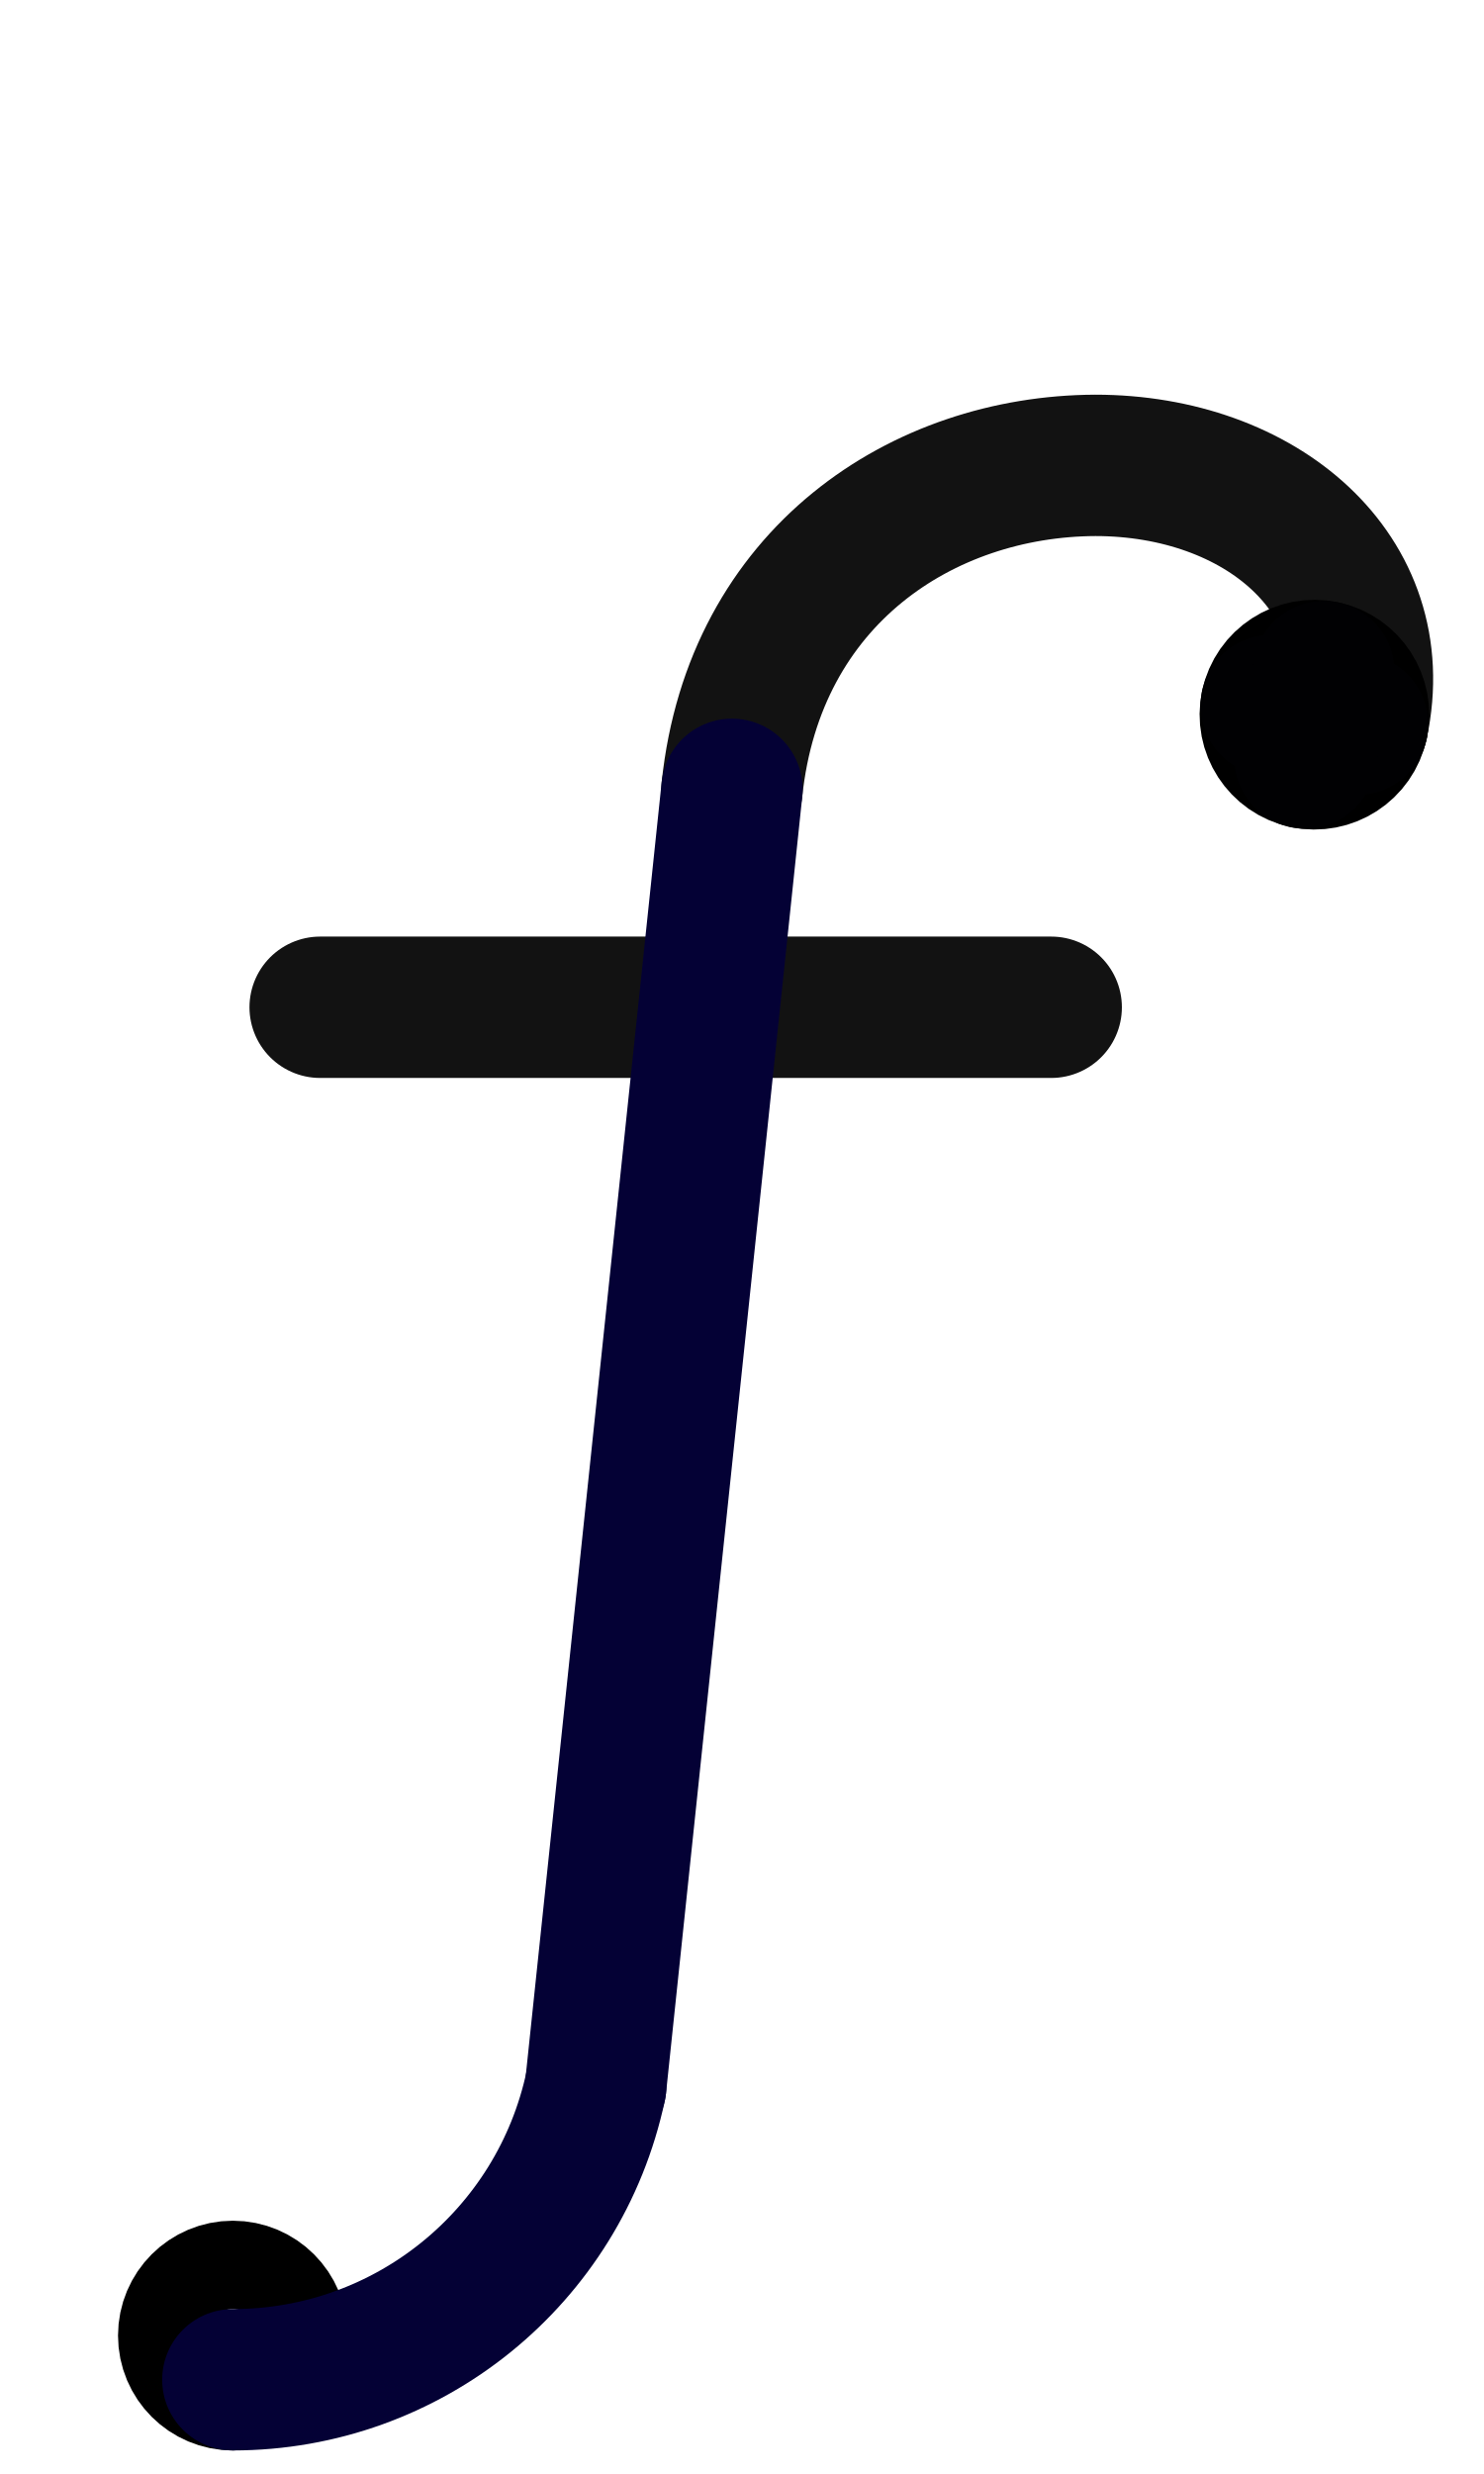
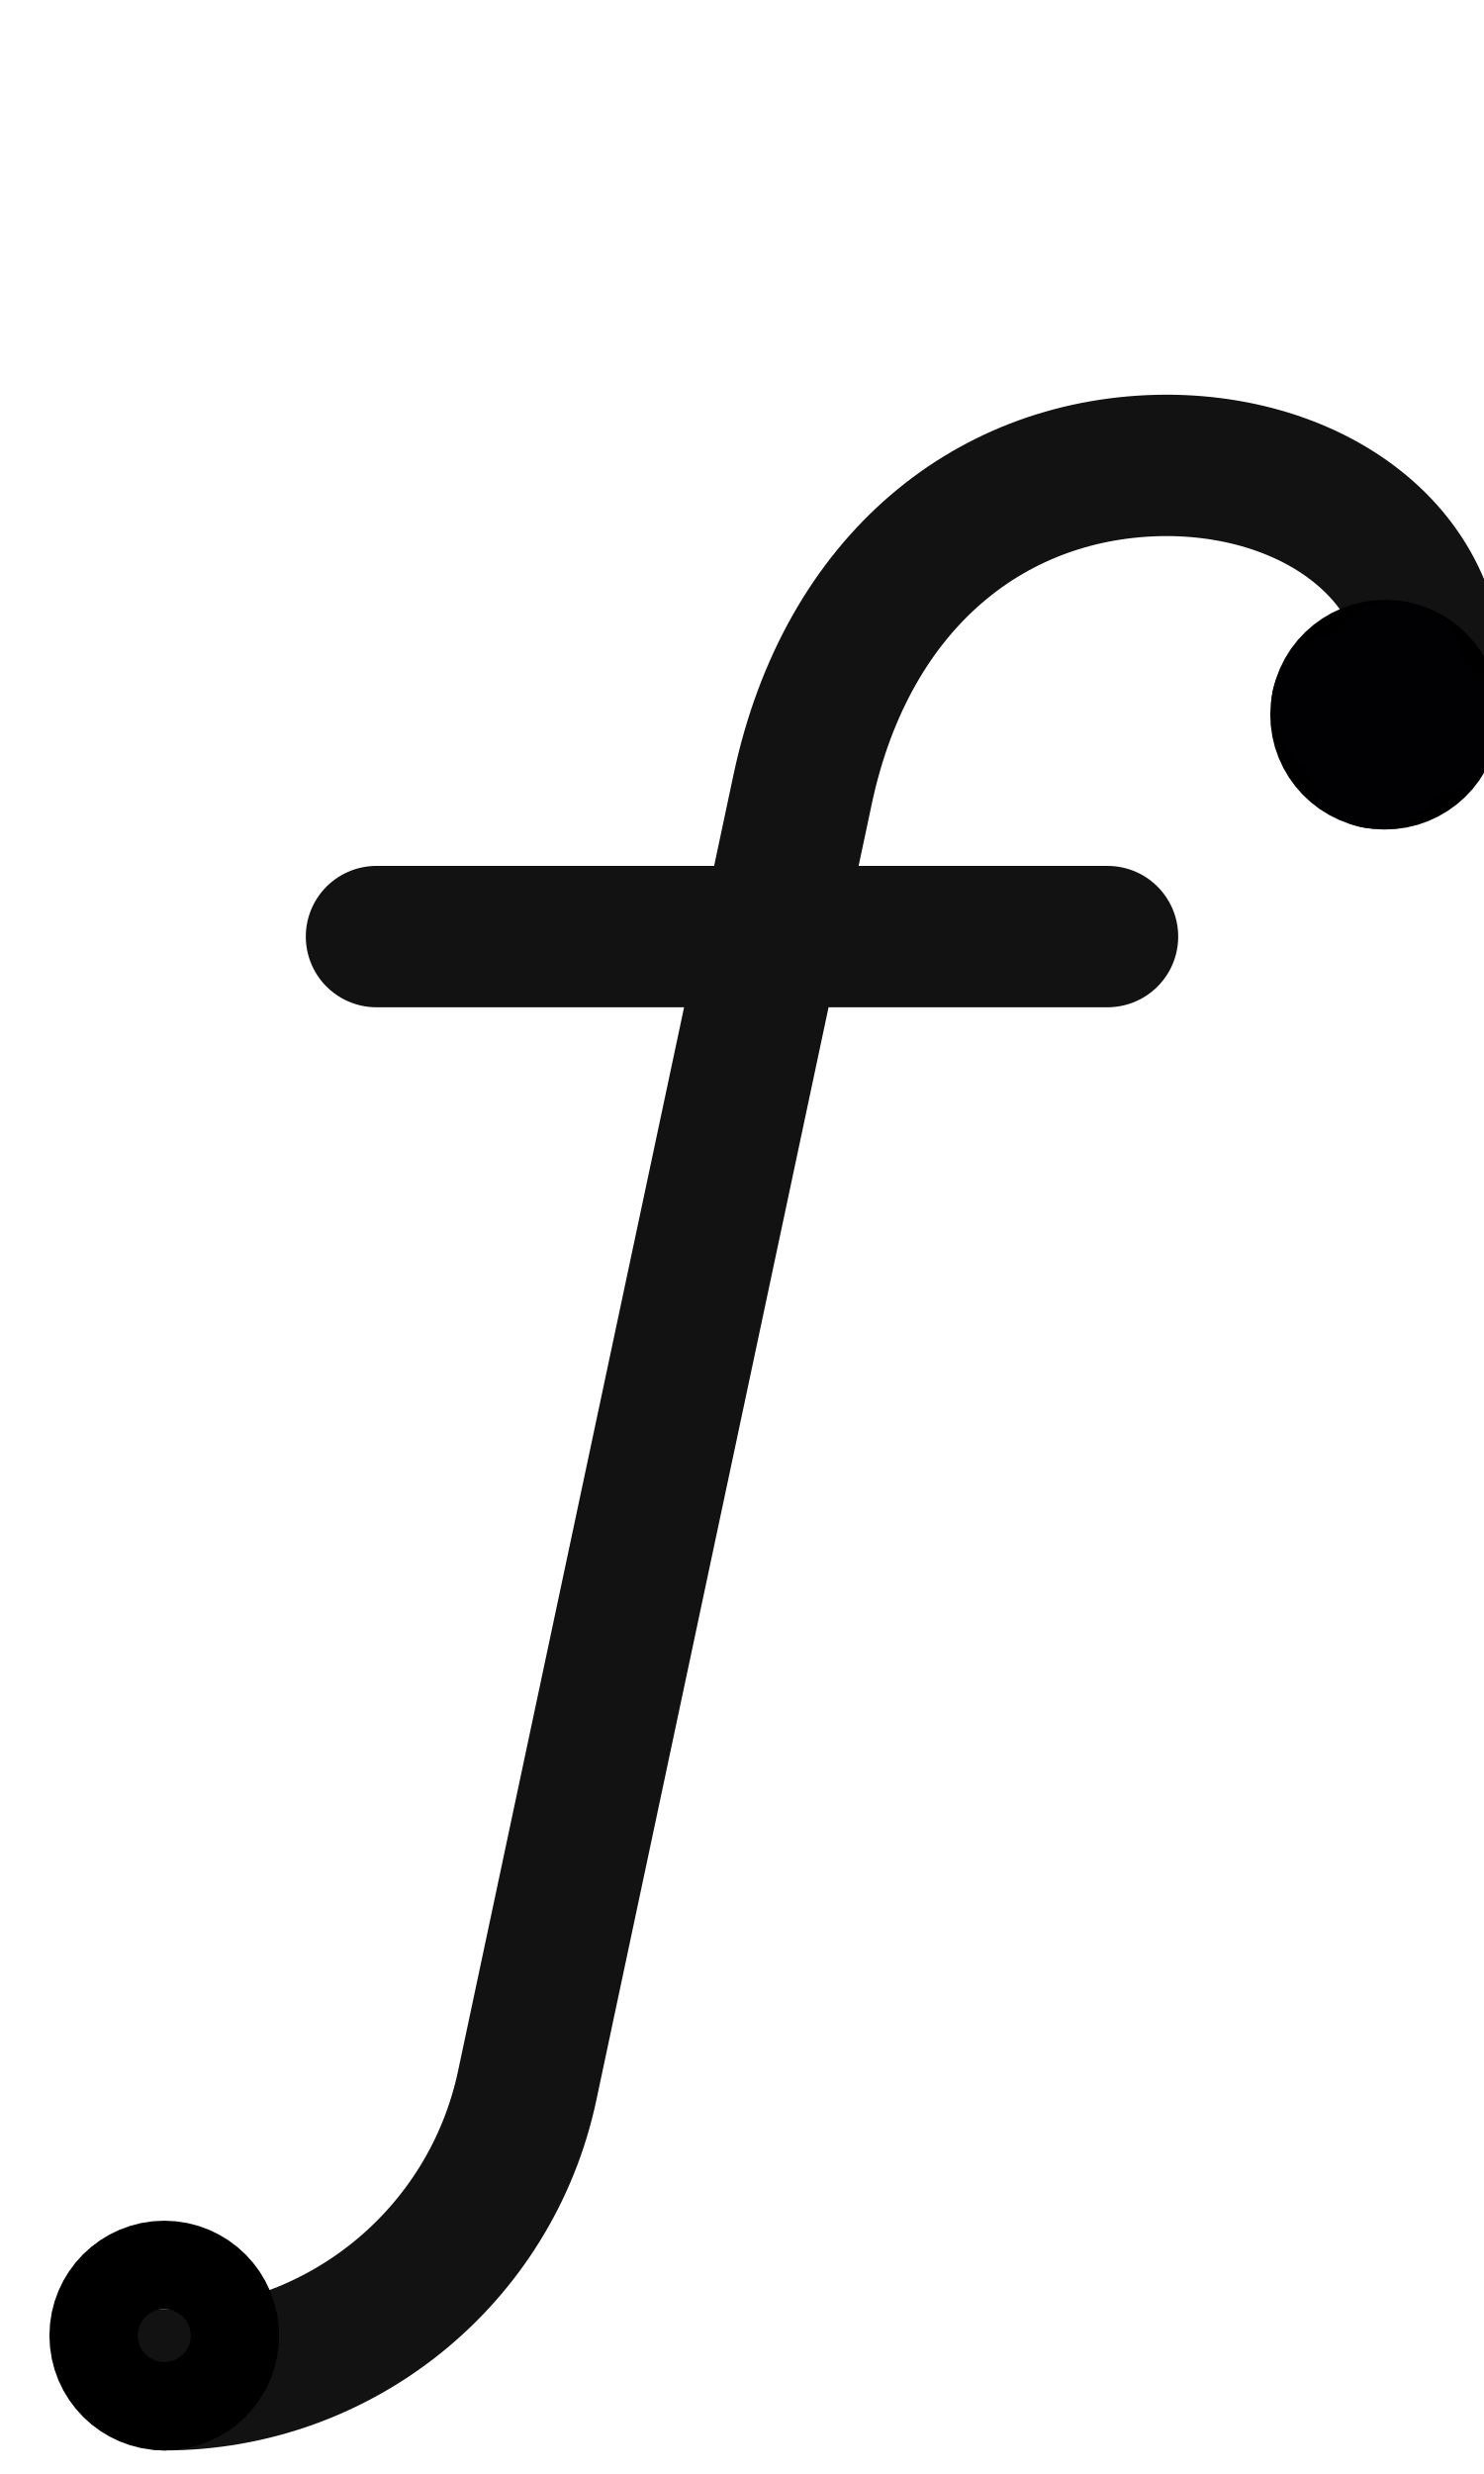
<svg xmlns="http://www.w3.org/2000/svg" width="1008" height="1680" viewBox="0 0 63 105" version="1.1" id="svg5" xml:space="preserve">
  <defs id="defs2" />
  <g id="layer3" style="display:inline;opacity:1;stroke-width:3.6;stroke-dasharray:none" transform="matrix(0.8333333,0,0,0.8333333,-157.9762,-173.0963)" />
  <g id="layer2" style="display:inline" />
  <g id="layer1" style="display:inline;stroke-width:6;stroke-dasharray:none">
-     <path style="display:inline;fill:none;fill-opacity:1;stroke:#121212;stroke-width:6;stroke-linecap:round;stroke-linejoin:round;stroke-miterlimit:2.613;stroke-dasharray:none;stroke-opacity:1" d="M 57.635,30.721 C 58.989,24.35 53.502,19.751 46.497,19.751 39.189,19.783 32.027,24.436 31.074,33.501" id="path2074" />
-     <circle style="display:inline;fill:none;fill-opacity:1;stroke:#000000;stroke-width:6;stroke-linecap:round;stroke-linejoin:round;stroke-dasharray:none;stroke-opacity:1" id="path1573-2-8" cx="60.888" cy="18.067" r="1.875" transform="rotate(12)" />
-     <path style="display:inline;fill:none;fill-opacity:1;stroke:#121212;stroke-width:6;stroke-linecap:round;stroke-linejoin:round;stroke-miterlimit:2.613;stroke-dasharray:none;stroke-opacity:1" d="m 13.591,42.75 31.036,-1e-5" id="path267" />
-     <path style="fill:none;stroke:#010103;stroke-width:6;stroke-linecap:round;stroke-linejoin:round;stroke-miterlimit:2.613;stroke-dasharray:none" d="m 53.967,29.941 3.665,0.795" id="path10059" />
-     <path style="fill:none;stroke:#010103;stroke-width:6;stroke-linecap:round;stroke-linejoin:round;stroke-miterlimit:2.613;stroke-dasharray:none" d="M 56.197,28.506 55.402,32.171" id="path32" />
-     <circle style="display:inline;fill:none;fill-opacity:1;stroke:#000000;stroke-width:6;stroke-linecap:round;stroke-linejoin:round;stroke-dasharray:none;stroke-opacity:1" id="circle35" cx="9.885" cy="99.125" r="1.875" />
-     <path style="fill:none;stroke:#040135;stroke-width:6;stroke-linecap:round;stroke-linejoin:round;stroke-dasharray:none" id="path37" d="M 25.291,88.525 A 15.75,15.75 0 0 1 9.885,101" />
-     <path style="fill:none;stroke:#040135;stroke-width:6;stroke-linecap:round;stroke-linejoin:round;stroke-dasharray:none" d="M 25.291,88.525 31.074,33.501" id="path38" />
+     <path style="display:inline;fill:none;fill-opacity:1;stroke:#121212;stroke-width:6;stroke-linecap:round;stroke-linejoin:round;stroke-miterlimit:2.613;stroke-dasharray:none;stroke-opacity:1" d="M 60.635,30.721 C 61.989,24.35 56.502,19.751 49.497,19.751 42.189,19.783 35.97,24.585 34.074,33.501 L 22.379,88.525 C 20.833,95.799 14.409,101 6.973,101" id="path2074" />
+     <circle style="display:inline;fill:none;fill-opacity:1;stroke:#000000;stroke-width:6;stroke-linecap:round;stroke-linejoin:round;stroke-dasharray:none;stroke-opacity:1" id="path1573-2-8" cx="63.822" cy="17.443" r="1.875" transform="rotate(12)" />
+     <path style="display:inline;fill:none;fill-opacity:1;stroke:#121212;stroke-width:6;stroke-linecap:round;stroke-linejoin:round;stroke-miterlimit:2.613;stroke-dasharray:none;stroke-opacity:1" d="m 15.982,39.75 31.036,-1e-5" id="path267" />
+     <path style="fill:none;stroke:#010103;stroke-width:6;stroke-linecap:round;stroke-linejoin:round;stroke-miterlimit:2.613;stroke-dasharray:none" d="m 56.967,29.941 3.665,0.795" id="path10059" />
+     <path style="fill:none;stroke:#010103;stroke-width:6;stroke-linecap:round;stroke-linejoin:round;stroke-miterlimit:2.613;stroke-dasharray:none" d="M 59.197,28.506 58.402,32.171" id="path32" />
+     <circle style="display:inline;fill:none;fill-opacity:1;stroke:#000000;stroke-width:6;stroke-linecap:round;stroke-linejoin:round;stroke-dasharray:none;stroke-opacity:1" id="circle35" cx="6.973" cy="99.125" r="1.875" />
  </g>
</svg>
